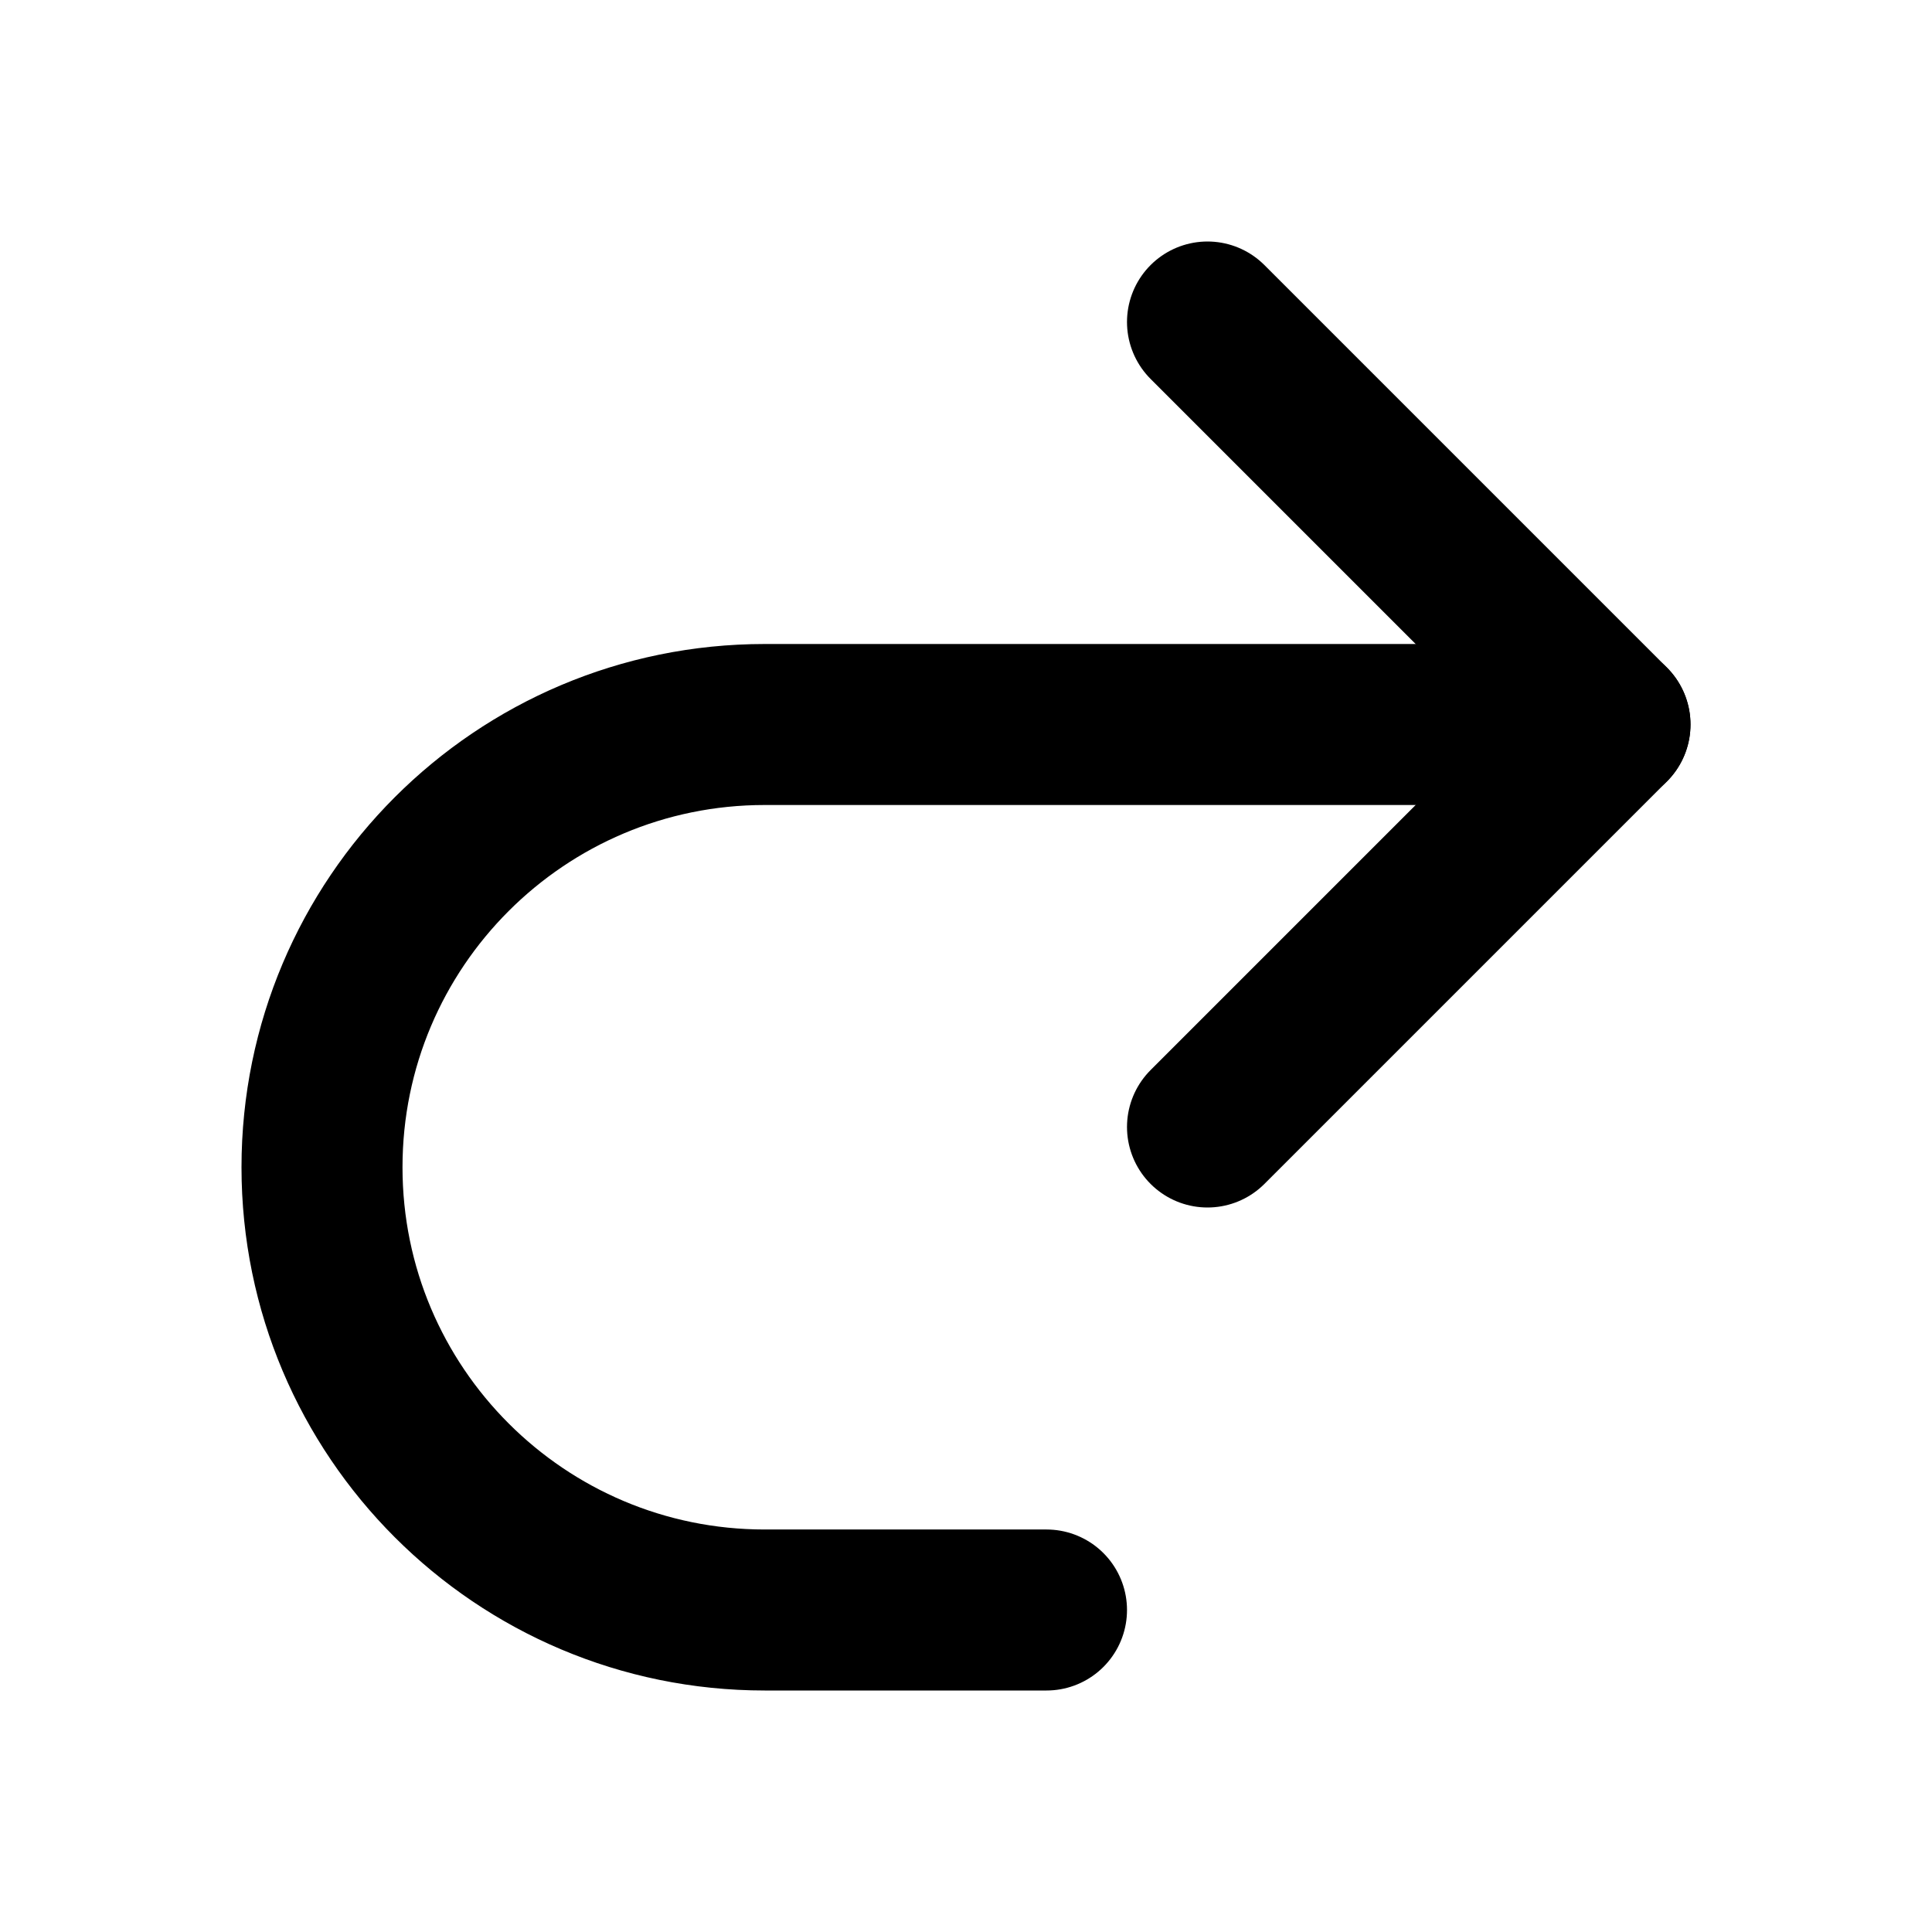
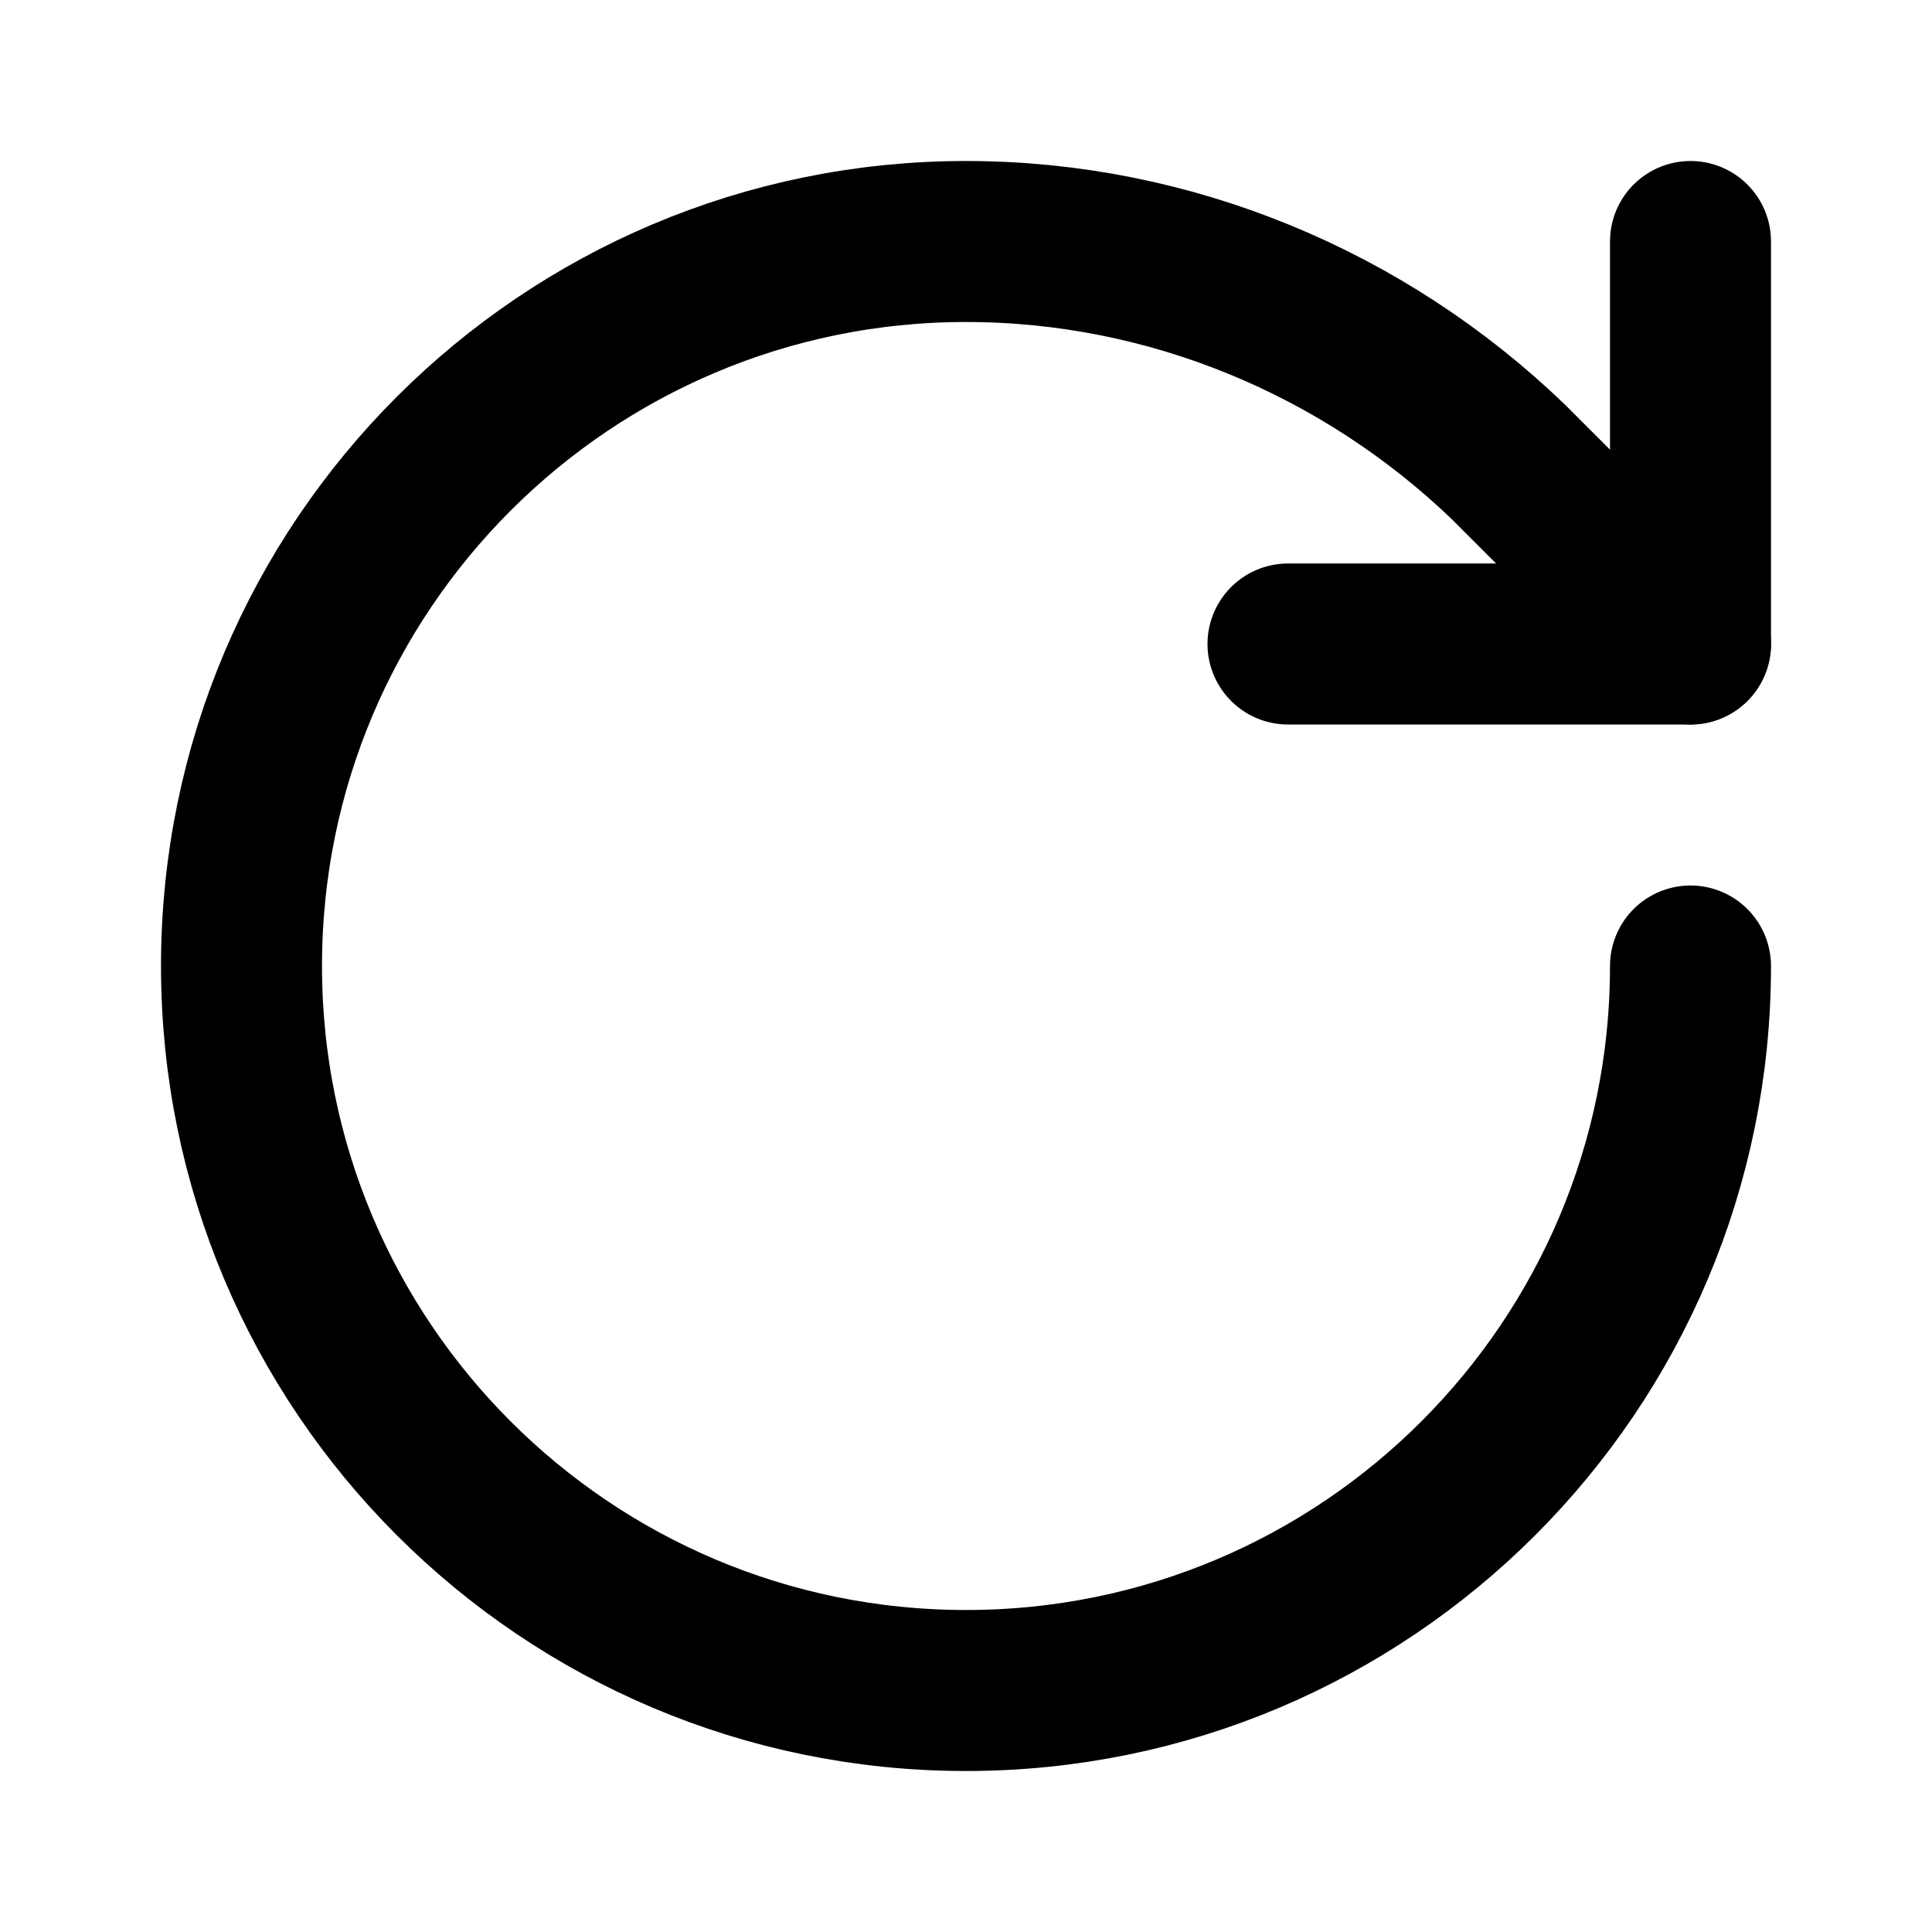
- <svg xmlns="http://www.w3.org/2000/svg" class="lucide lucide-redo-2" width="24" height="24" viewBox="0 0 24 24" fill="none" stroke="currentColor" stroke-width="2" stroke-linecap="round" stroke-linejoin="round">
-   <path stroke="currentColor" fill="none" stroke-width="2" stroke-linecap="round" stroke-linejoin="round" d="m15 14 5-5-5-5" />
-   <path stroke="currentColor" fill="none" stroke-width="2" stroke-linecap="round" stroke-linejoin="round" d="M20 9H9.5A5.5 5.5 0 0 0 4 14.5A5.5 5.5 0 0 0 9.5 20H13" />
+ <svg xmlns="http://www.w3.org/2000/svg" class="lucide lucide-rotate-cw" width="24" height="24" viewBox="0 0 24 24" fill="none" stroke="currentColor" stroke-width="2" stroke-linecap="round" stroke-linejoin="round">
+   <path stroke="currentColor" fill="none" stroke-width="2" stroke-linecap="round" stroke-linejoin="round" d="M21 12a9 9 0 1 1-9-9c2.52 0 4.93 1 6.74 2.74L21 8" />
+   <path stroke="currentColor" fill="none" stroke-width="2" stroke-linecap="round" stroke-linejoin="round" d="M21 3v5h-5" />
</svg>
